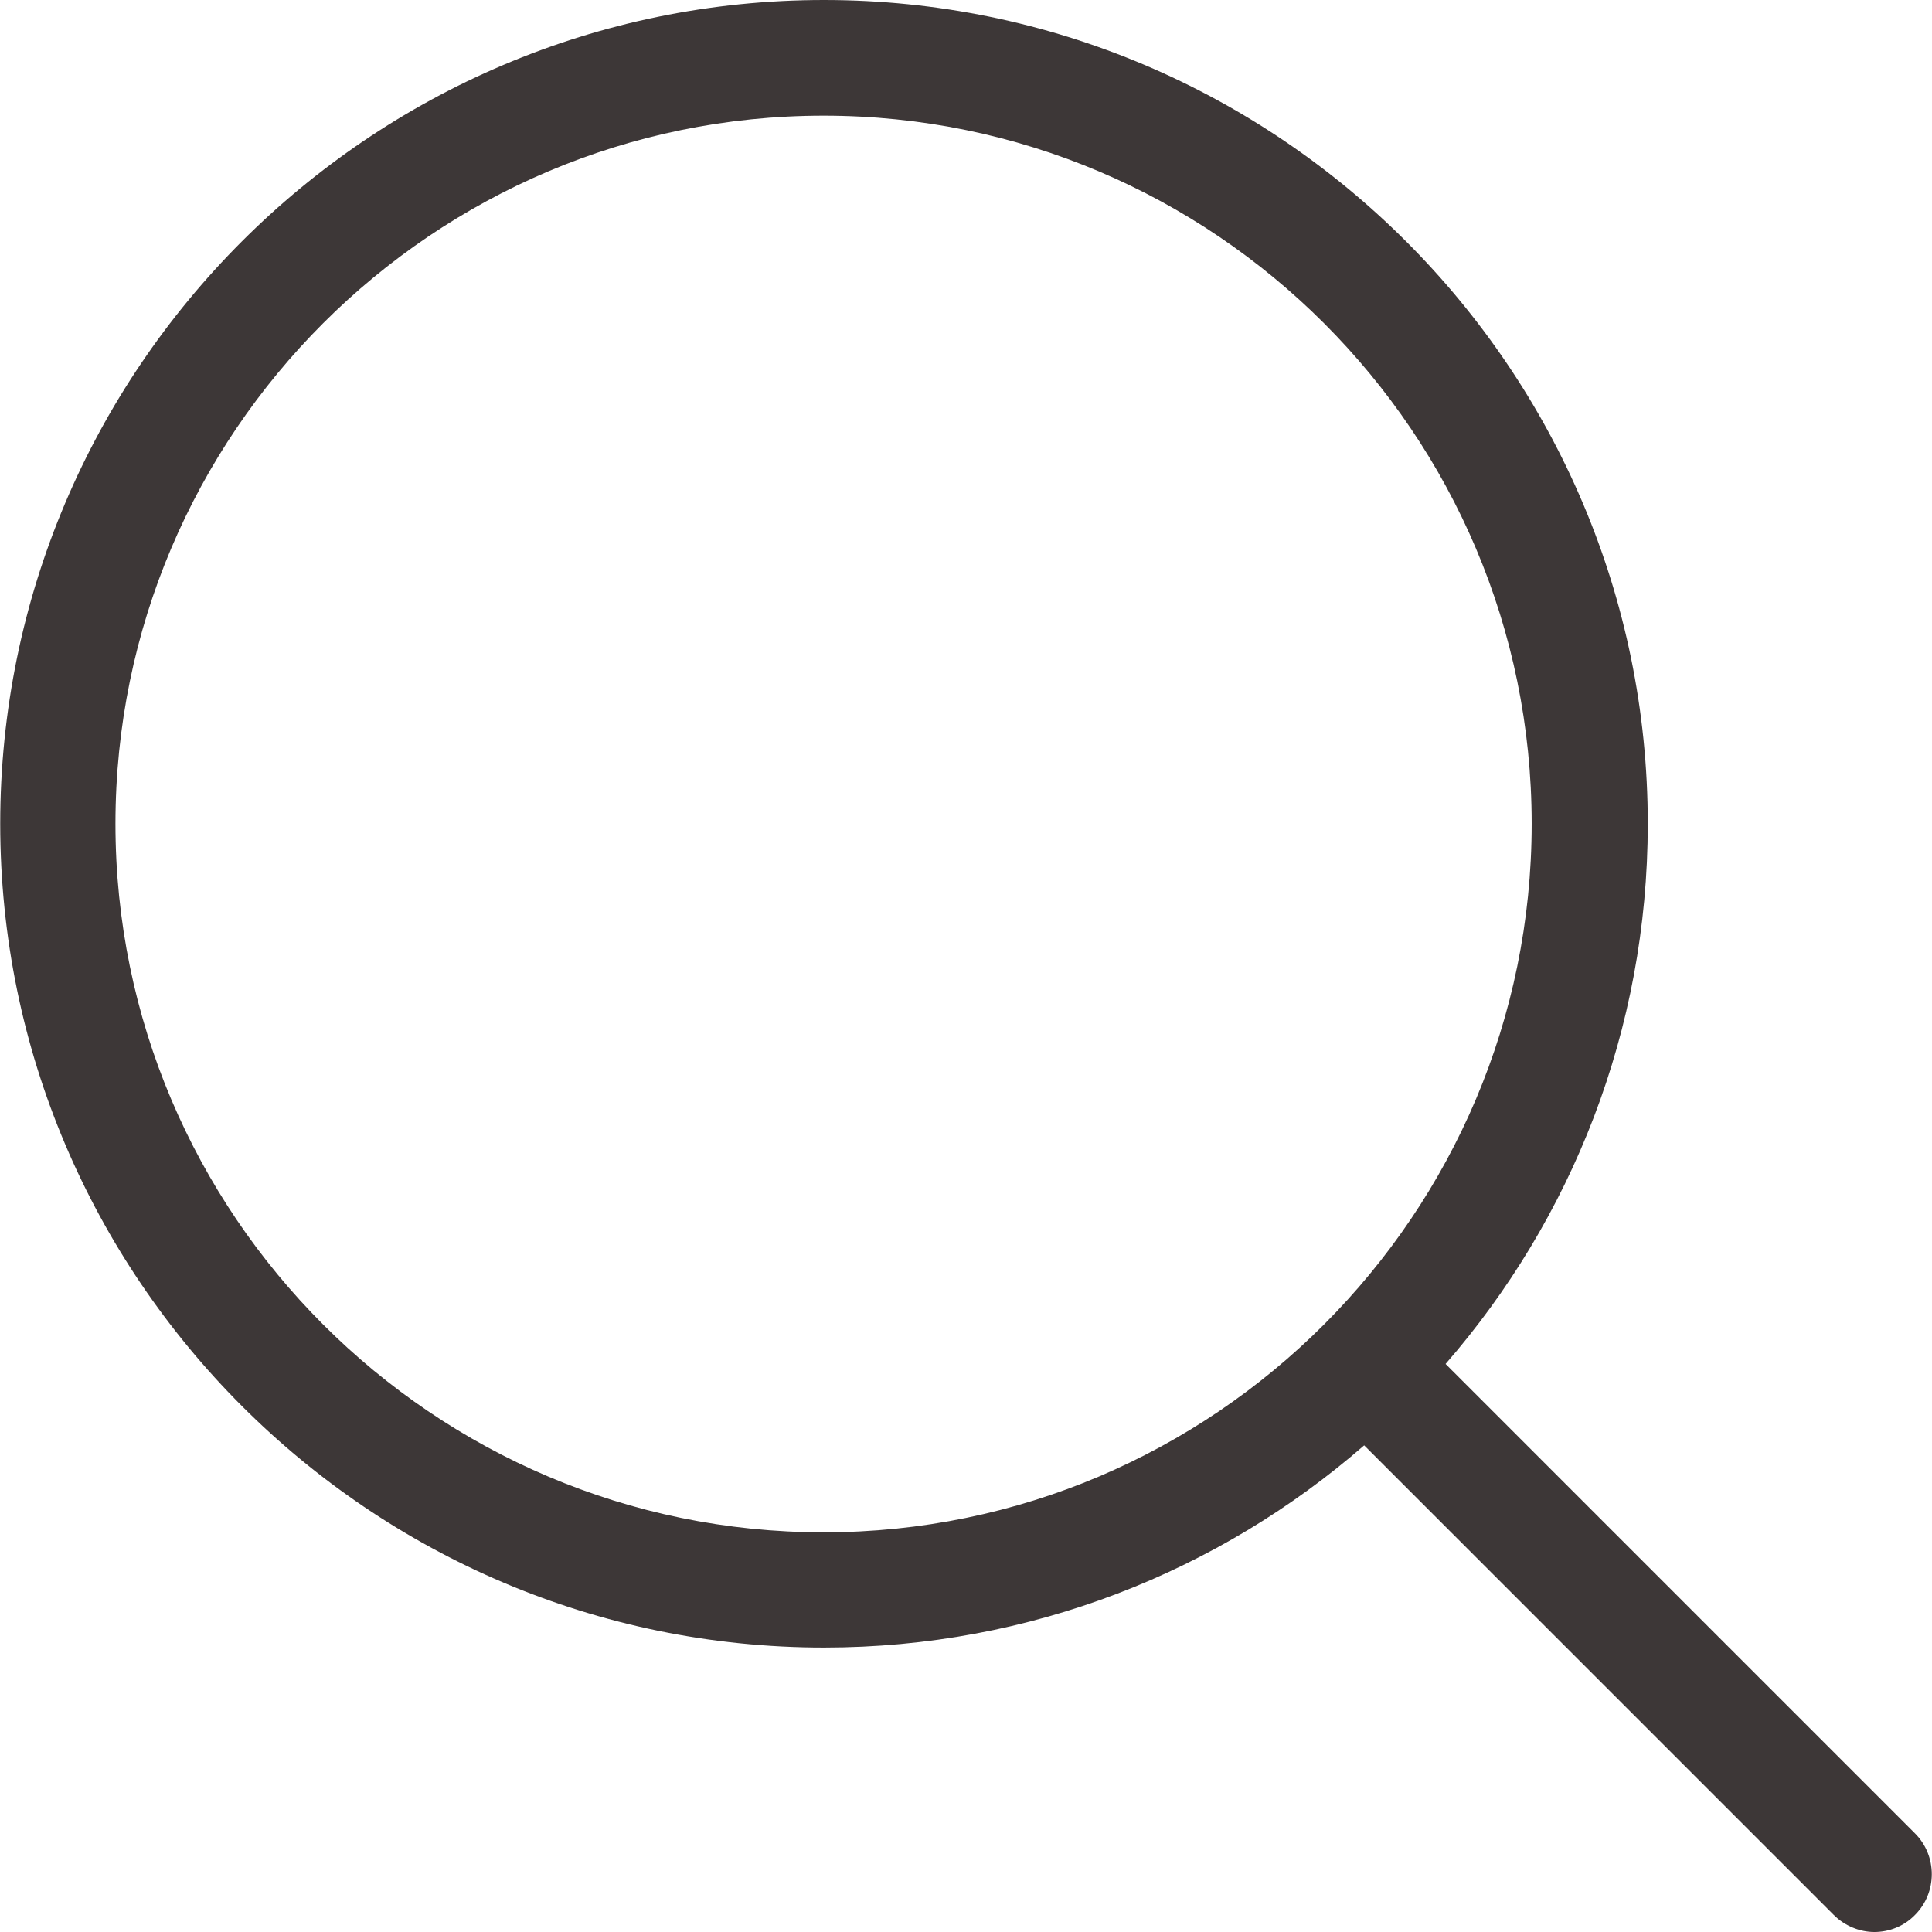
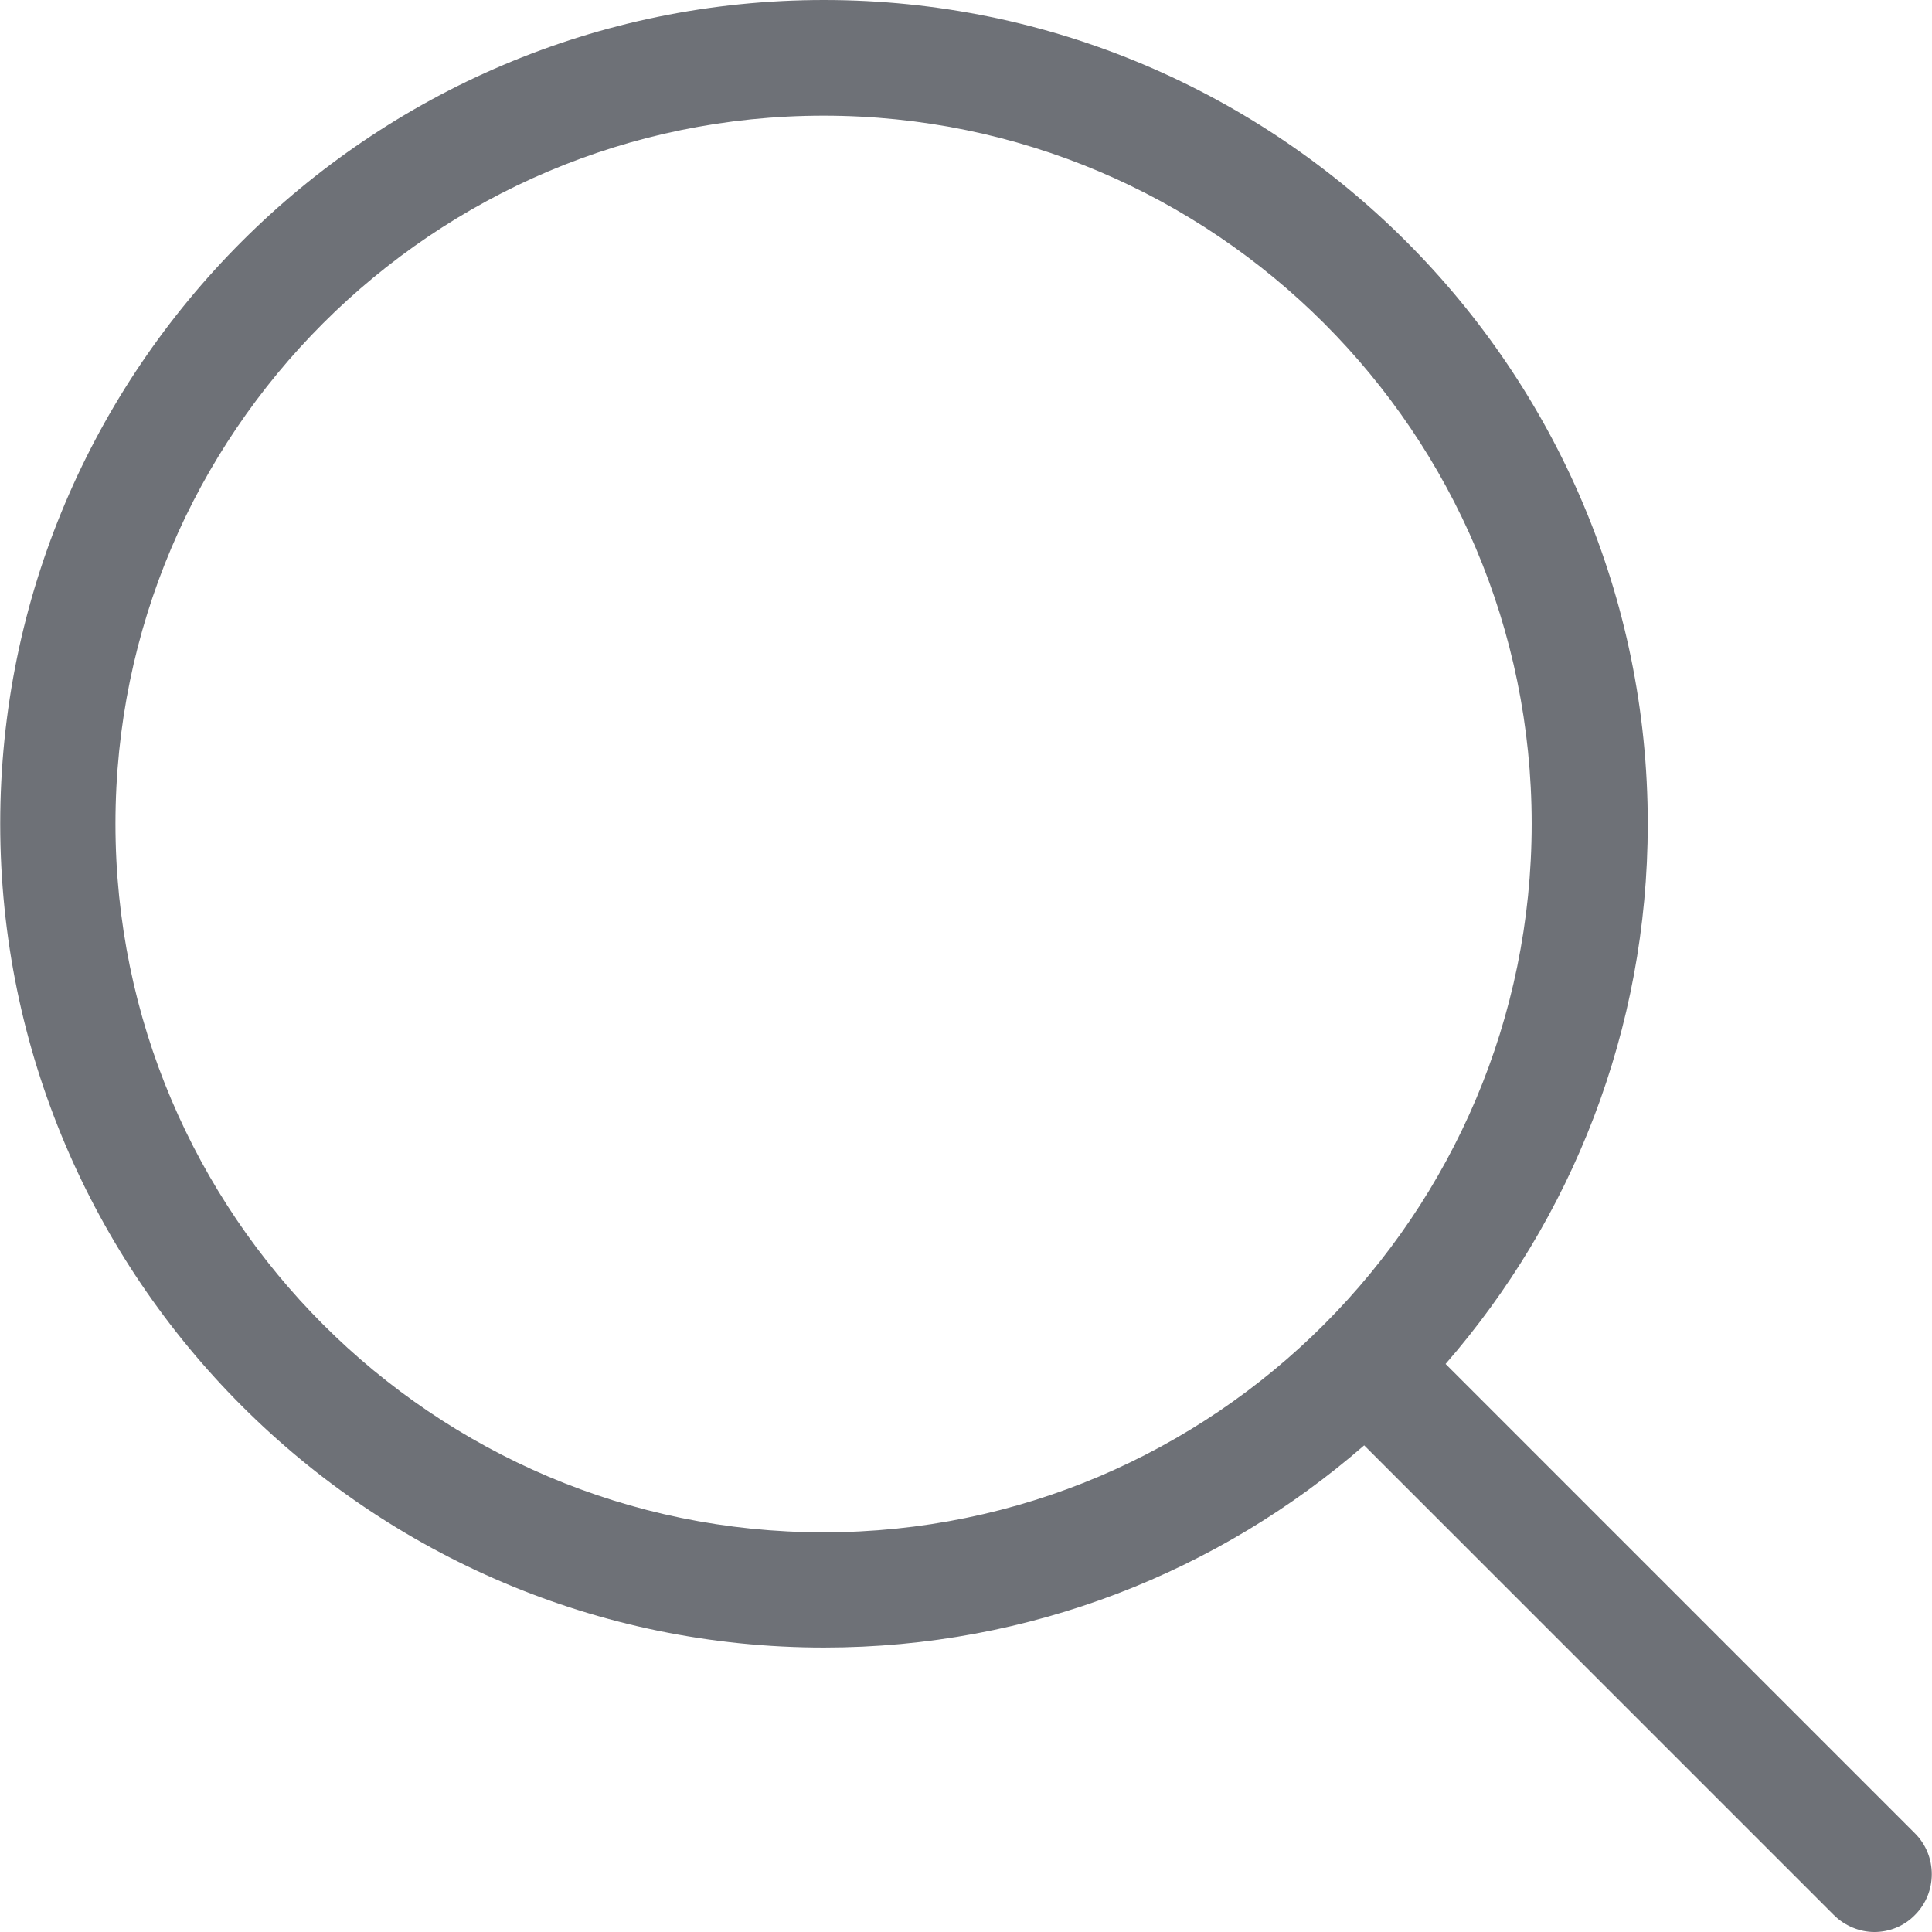
<svg xmlns="http://www.w3.org/2000/svg" version="1.1" id="Capa_1" x="0px" y="0px" viewBox="0 0 451 451" style="enable-background:new 0 0 451 451;" xml:space="preserve">
  <g>
-     <path d="M447.05,428l-109.6-109.6c29.4-33.8,47.2-77.9,47.2-126.1C384.65,86.2,298.35,0,192.35,0C86.25,0,0.05,86.3,0.05,192.3   s86.3,192.3,192.3,192.3c48.2,0,92.3-17.8,126.1-47.2L428.05,447c2.6,2.6,6.1,4,9.5,4s6.9-1.3,9.5-4   C452.25,441.8,452.25,433.2,447.05,428z M26.95,192.3c0-91.2,74.2-165.3,165.3-165.3c91.2,0,165.3,74.2,165.3,165.3   s-74.1,165.4-165.3,165.4C101.15,357.7,26.95,283.5,26.95,192.3z" fill="#3D3737" />
+     <path fill="#6E7177" d="M447.05,428l-109.6-109.6c29.4-33.8,47.2-77.9,47.2-126.1C384.65,86.2,298.35,0,192.35,0C86.25,0,0.05,86.3,0.05,192.3   s86.3,192.3,192.3,192.3c48.2,0,92.3-17.8,126.1-47.2L428.05,447c2.6,2.6,6.1,4,9.5,4s6.9-1.3,9.5-4   C452.25,441.8,452.25,433.2,447.05,428z M26.95,192.3c0-91.2,74.2-165.3,165.3-165.3c91.2,0,165.3,74.2,165.3,165.3   s-74.1,165.4-165.3,165.4C101.15,357.7,26.95,283.5,26.95,192.3z" />
  </g>
  <g>
</g>
  <g>
</g>
  <g>
</g>
  <g>
</g>
  <g>
</g>
  <g>
</g>
  <g>
</g>
  <g>
</g>
  <g>
</g>
  <g>
</g>
  <g>
</g>
  <g>
</g>
  <g>
</g>
  <g>
</g>
  <g>
</g>
</svg>
